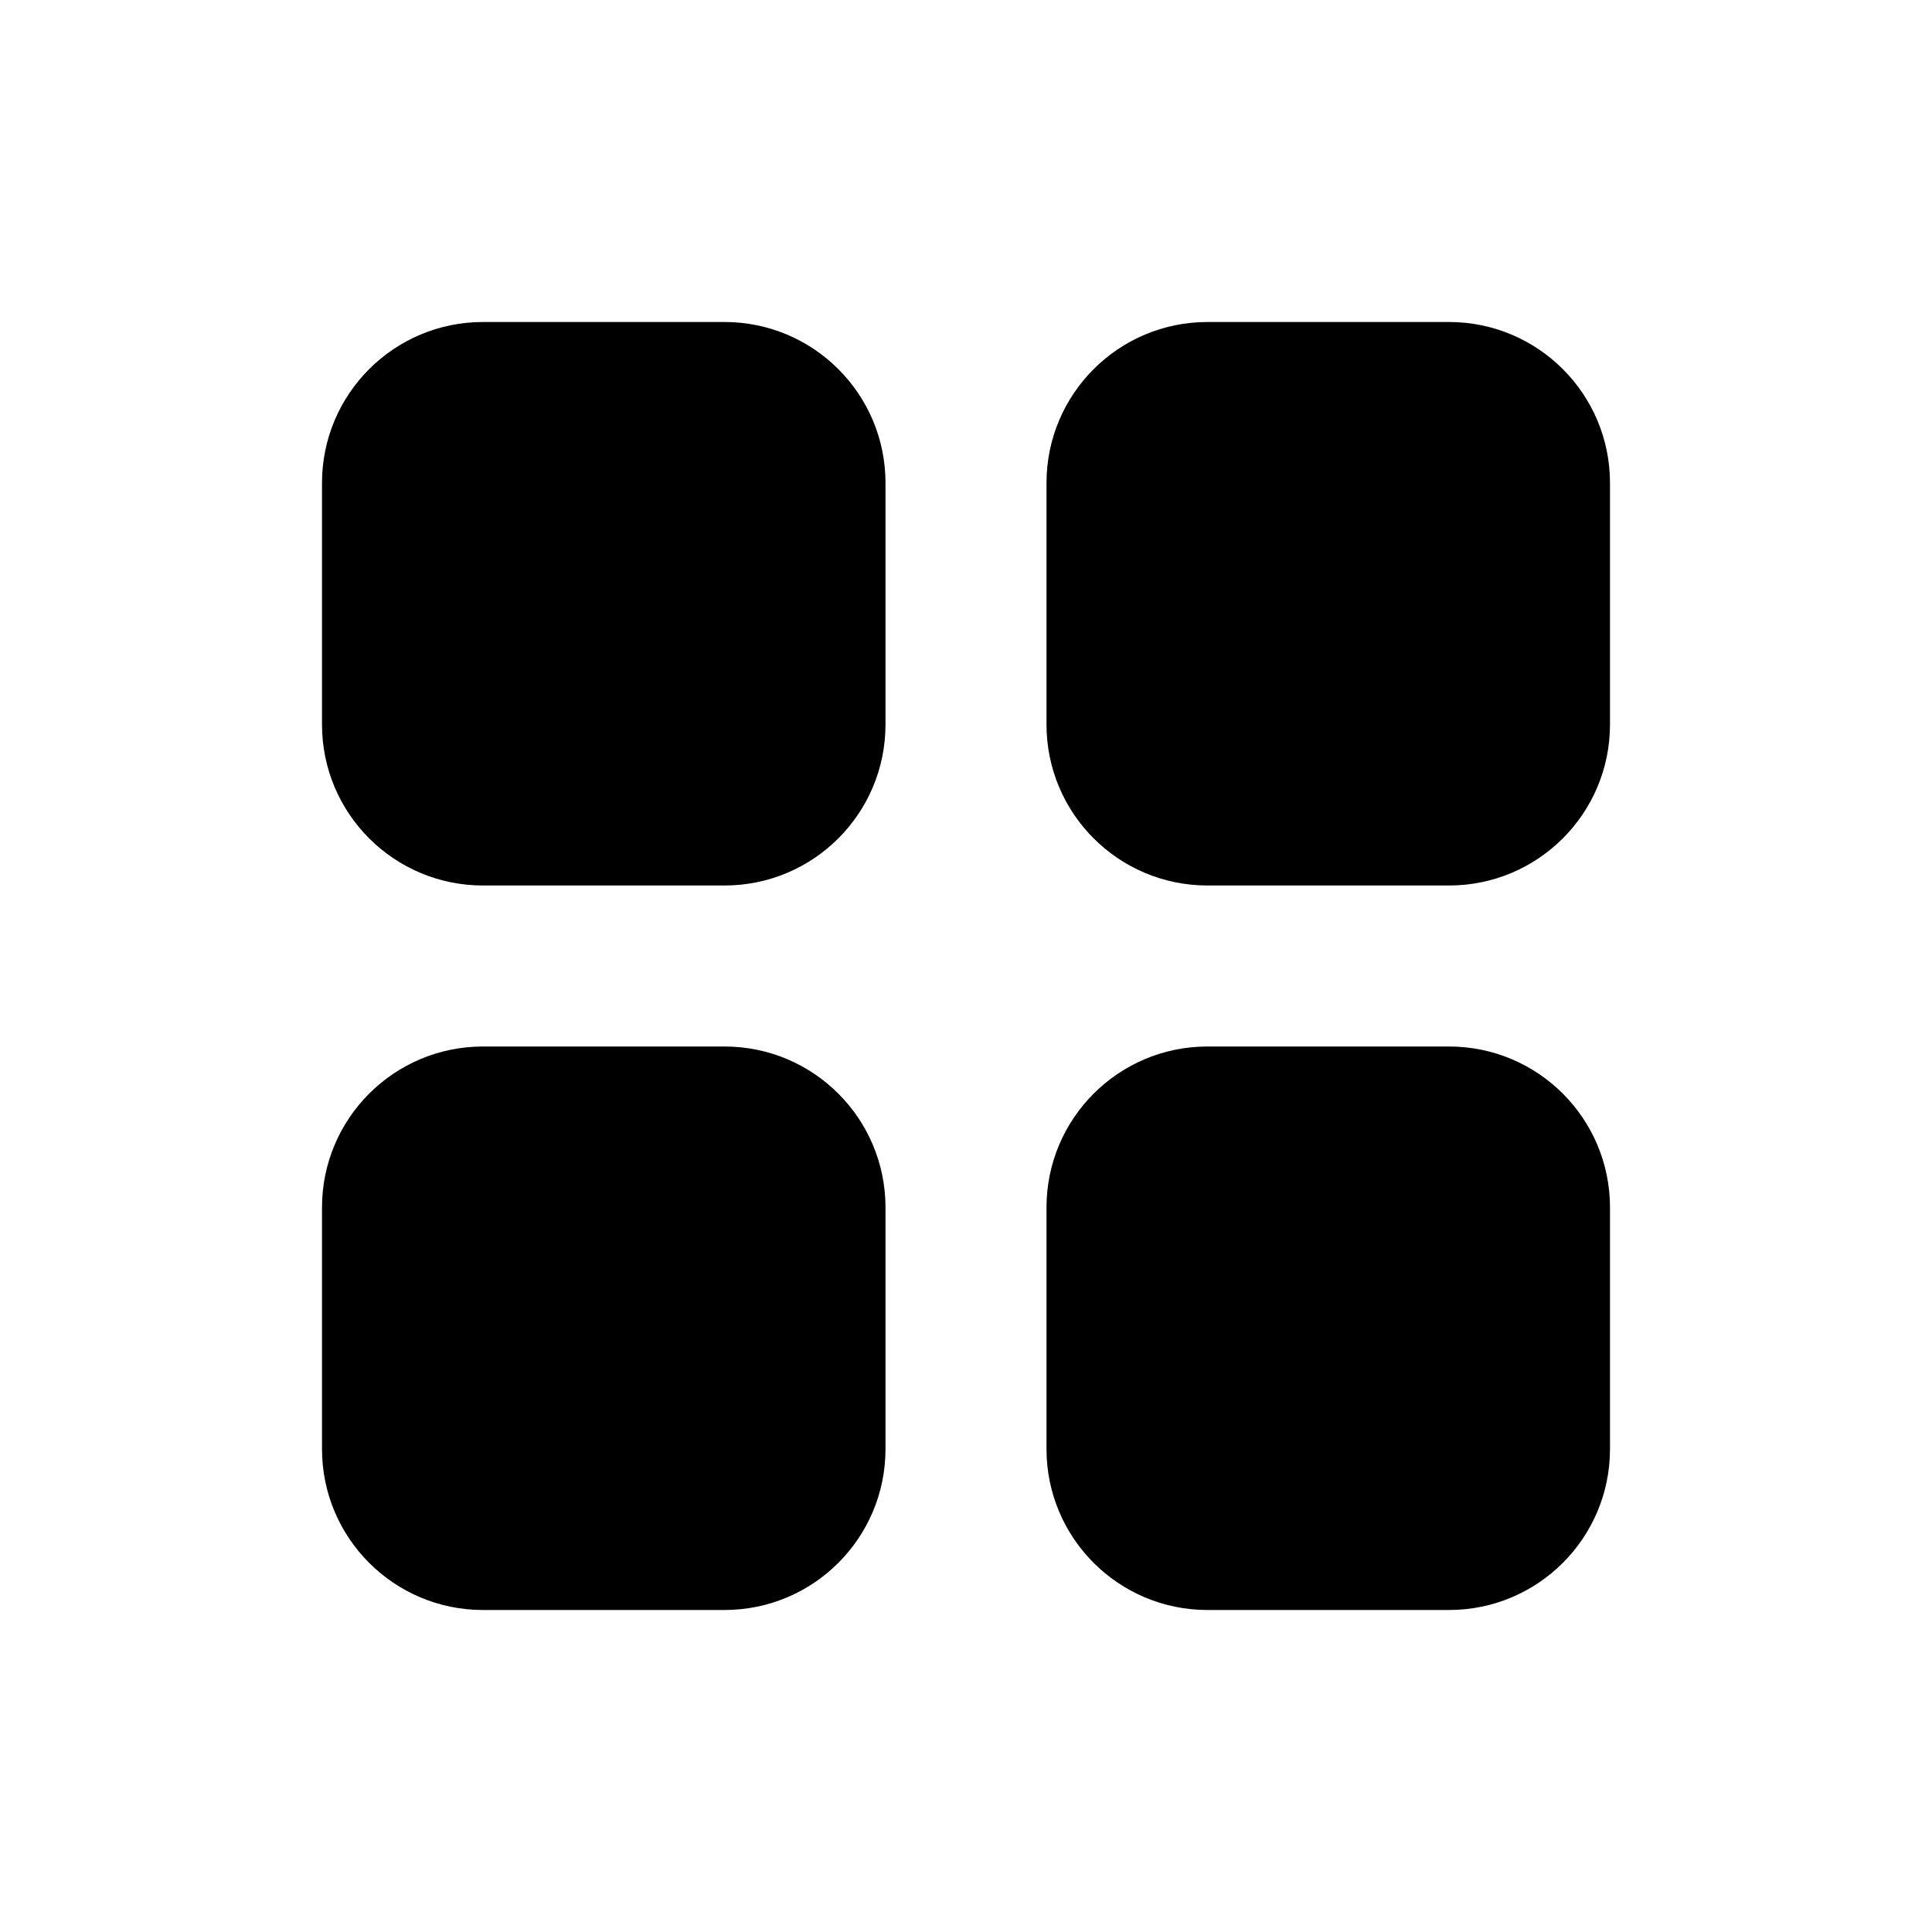
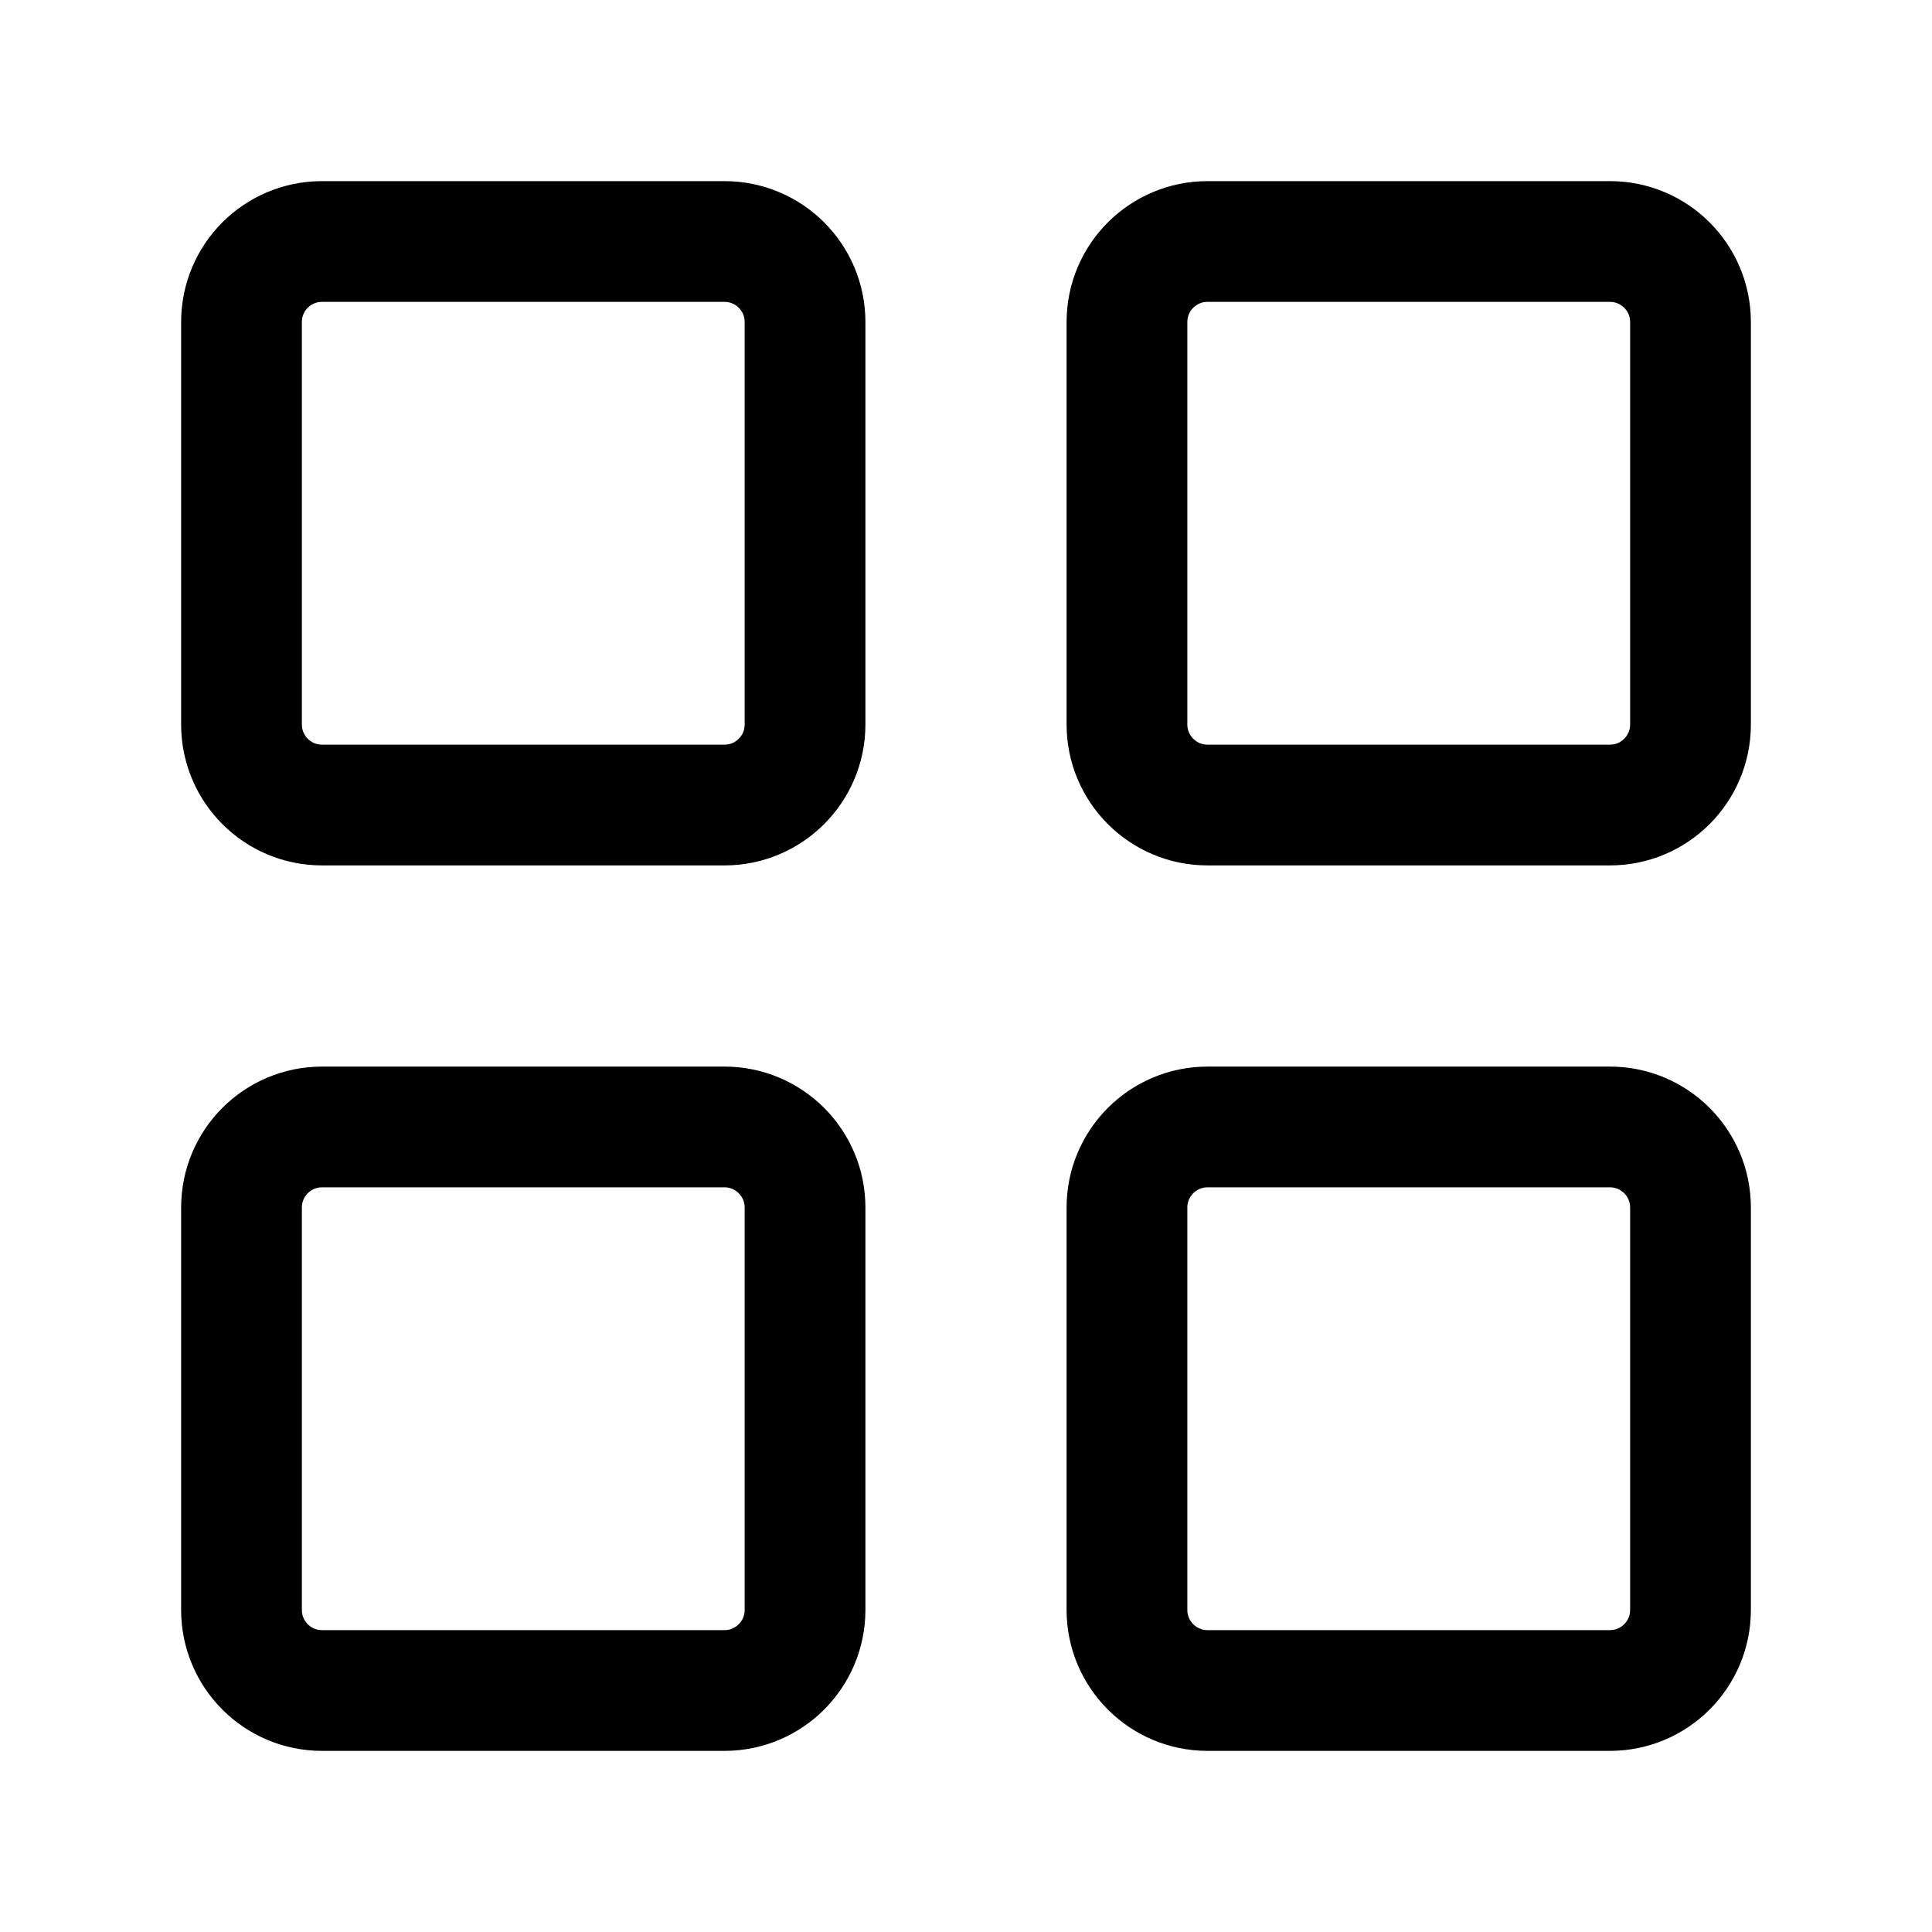
- <svg xmlns="http://www.w3.org/2000/svg" width="24" height="24" viewBox="0 0 24 24" fill="none">
-   <path fill-rule="evenodd" clip-rule="evenodd" d="M6 4C4.895 4 4 4.895 4 6V9C4 10.105 4.895 11 6 11H9C10.105 11 11 10.105 11 9V6C11 4.895 10.105 4 9 4H6ZM15 4C13.895 4 13 4.895 13 6V9C13 10.105 13.895 11 15 11H18C19.105 11 20 10.105 20 9V6C20 4.895 19.105 4 18 4H15ZM4 15C4 13.895 4.895 13 6 13H9C10.105 13 11 13.895 11 15V18C11 19.105 10.105 20 9 20H6C4.895 20 4 19.105 4 18V15ZM15 13C13.895 13 13 13.895 13 15V18C13 19.105 13.895 20 15 20H18C19.105 20 20 19.105 20 18V15C20 13.895 19.105 13 18 13H15Z" fill="currentColor" />
+ <svg xmlns="http://www.w3.org/2000/svg" width="16" height="16" viewBox="0 0 16 16" fill="none">
+   <path d="M6 2H2.667C2.298 2 2 2.298 2 2.667V6C2 6.368 2.298 6.667 2.667 6.667H6C6.368 6.667 6.667 6.368 6.667 6V2.667C6.667 2.298 6.368 2 6 2Z" stroke="currentColor" stroke-linecap="round" stroke-linejoin="round" />
+   <path d="M13.333 2H10C9.632 2 9.333 2.298 9.333 2.667V6C9.333 6.368 9.632 6.667 10 6.667H13.333C13.701 6.667 14 6.368 14 6V2.667C14 2.298 13.701 2 13.333 2Z" stroke="currentColor" stroke-linecap="round" stroke-linejoin="round" />
+   <path d="M13.333 9.333H10C9.632 9.333 9.333 9.632 9.333 10V13.333C9.333 13.701 9.632 14 10 14H13.333C13.701 14 14 13.701 14 13.333V10C14 9.632 13.701 9.333 13.333 9.333Z" stroke="currentColor" stroke-linecap="round" stroke-linejoin="round" />
+   <path d="M6 9.333H2.667C2.298 9.333 2 9.632 2 10V13.333C2 13.701 2.298 14 2.667 14H6C6.368 14 6.667 13.701 6.667 13.333V10C6.667 9.632 6.368 9.333 6 9.333Z" stroke="currentColor" stroke-linecap="round" stroke-linejoin="round" />
</svg>
